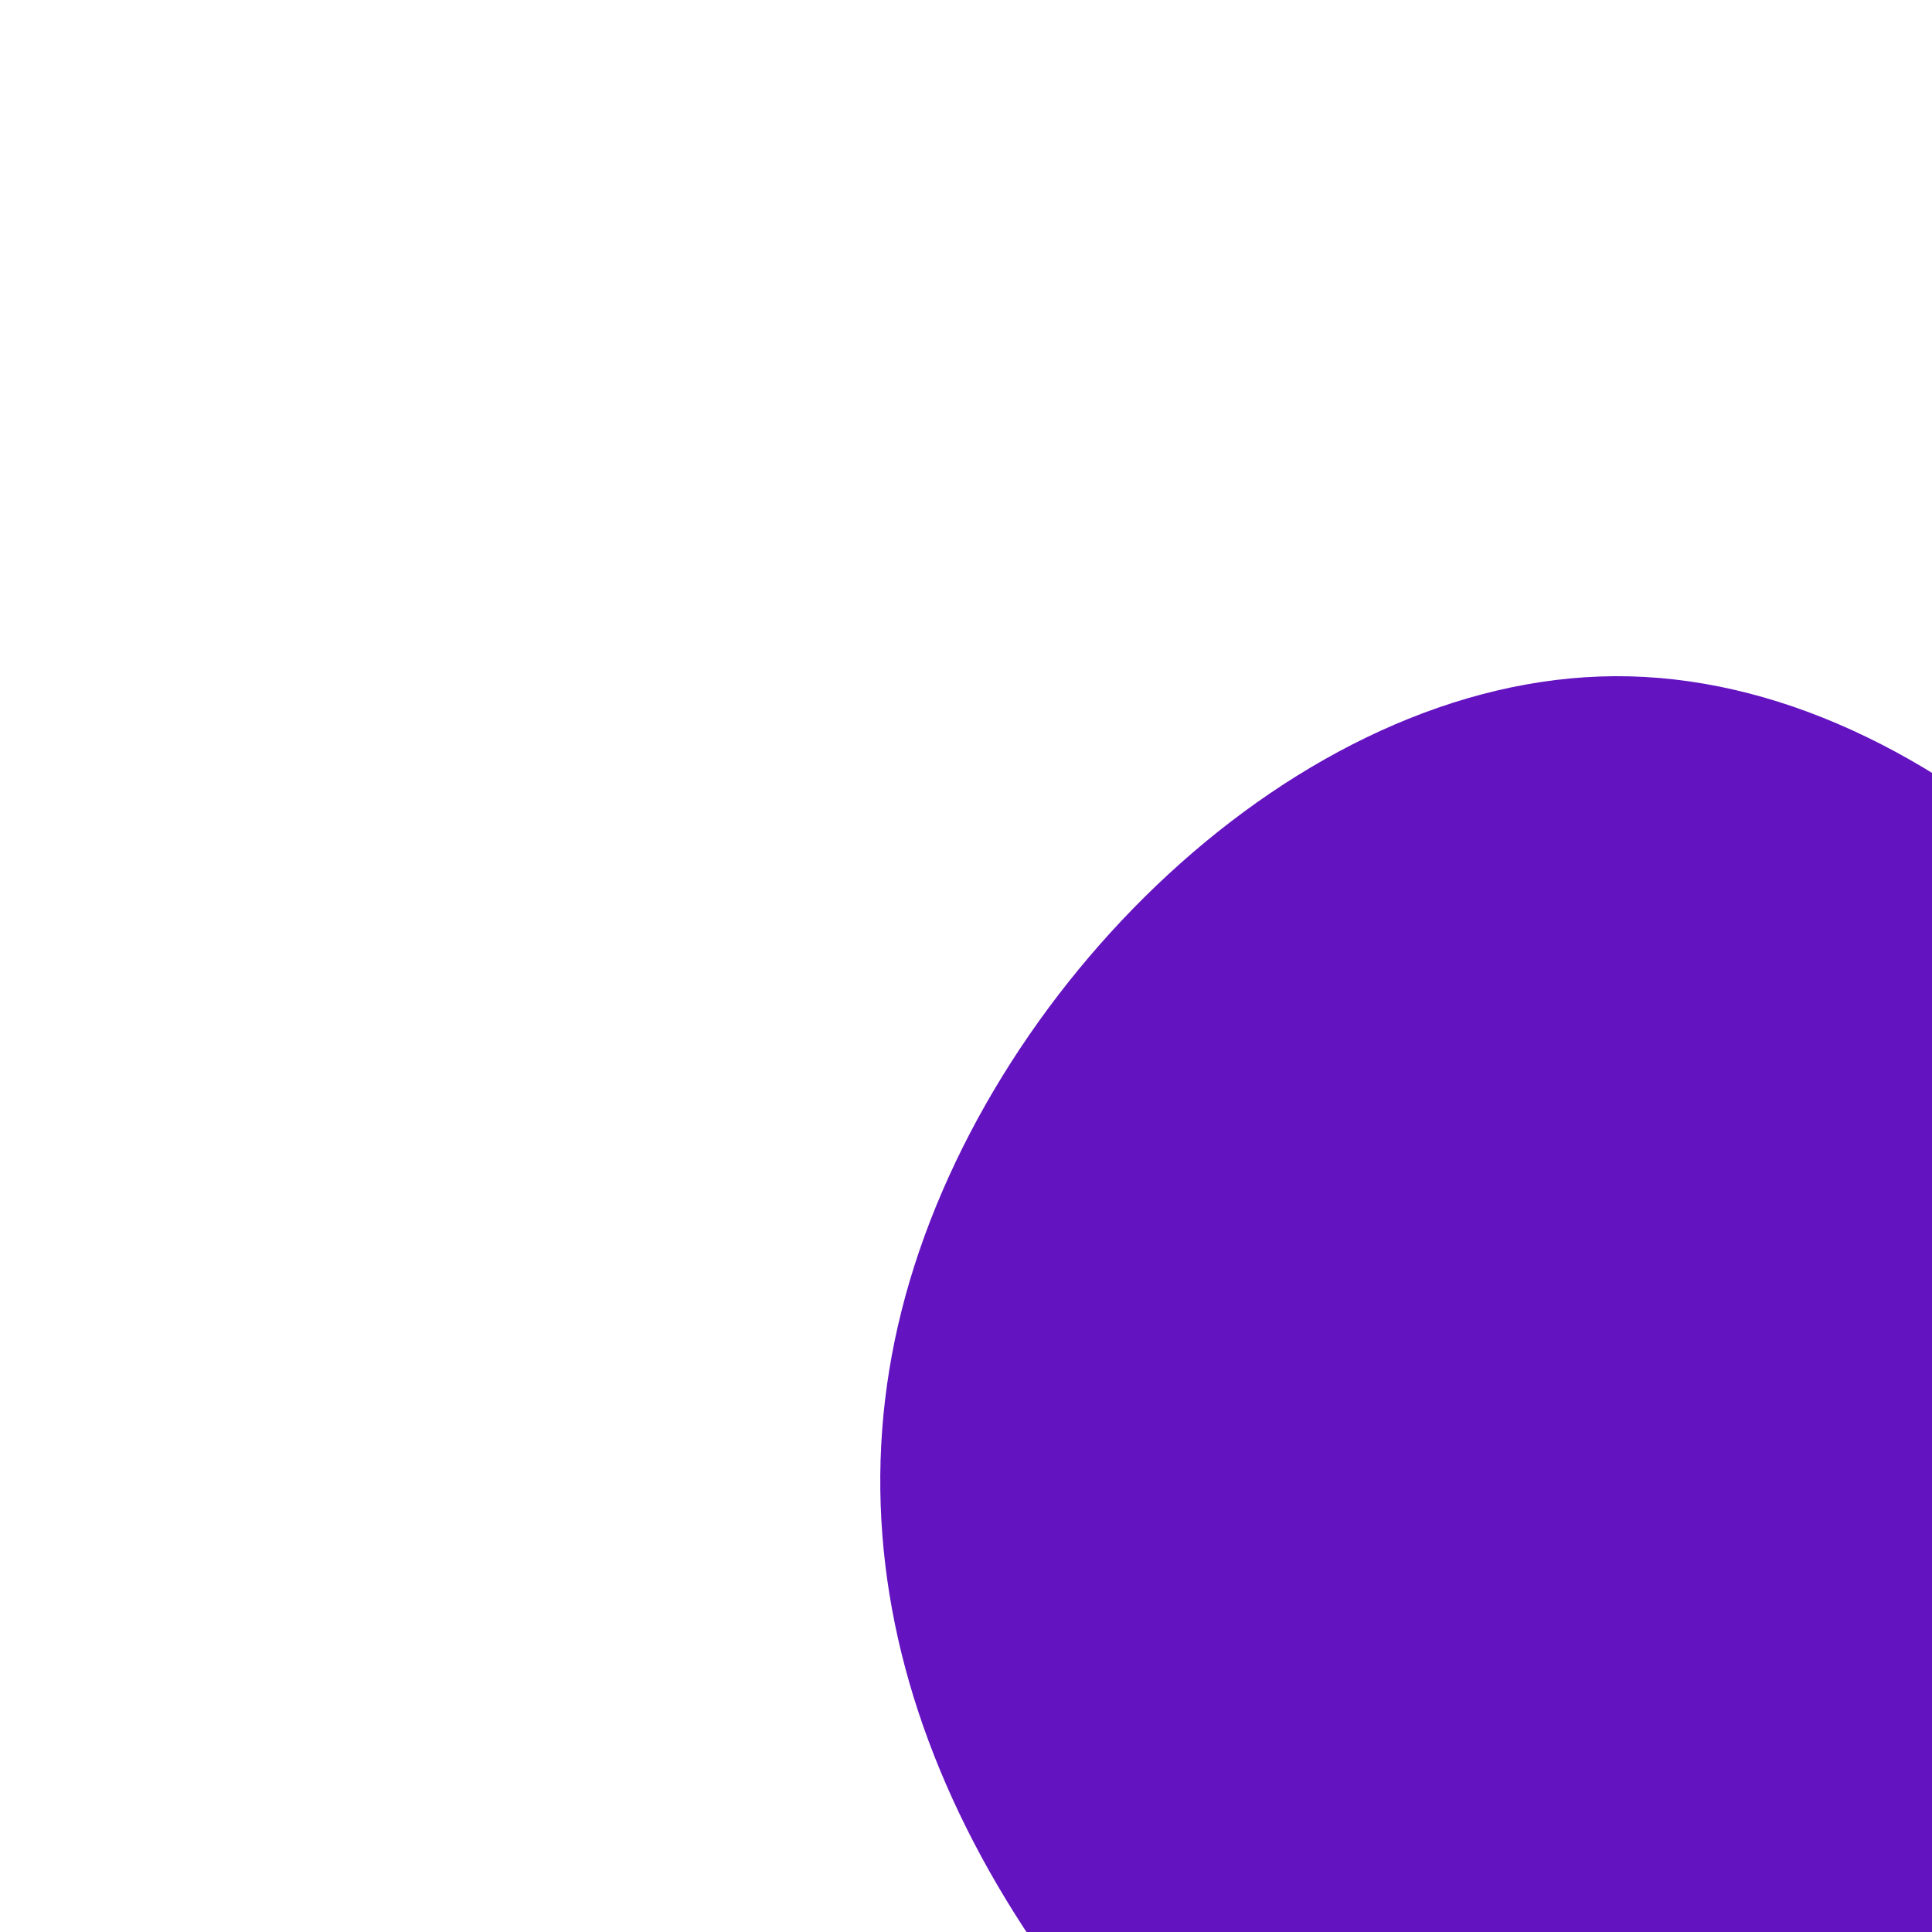
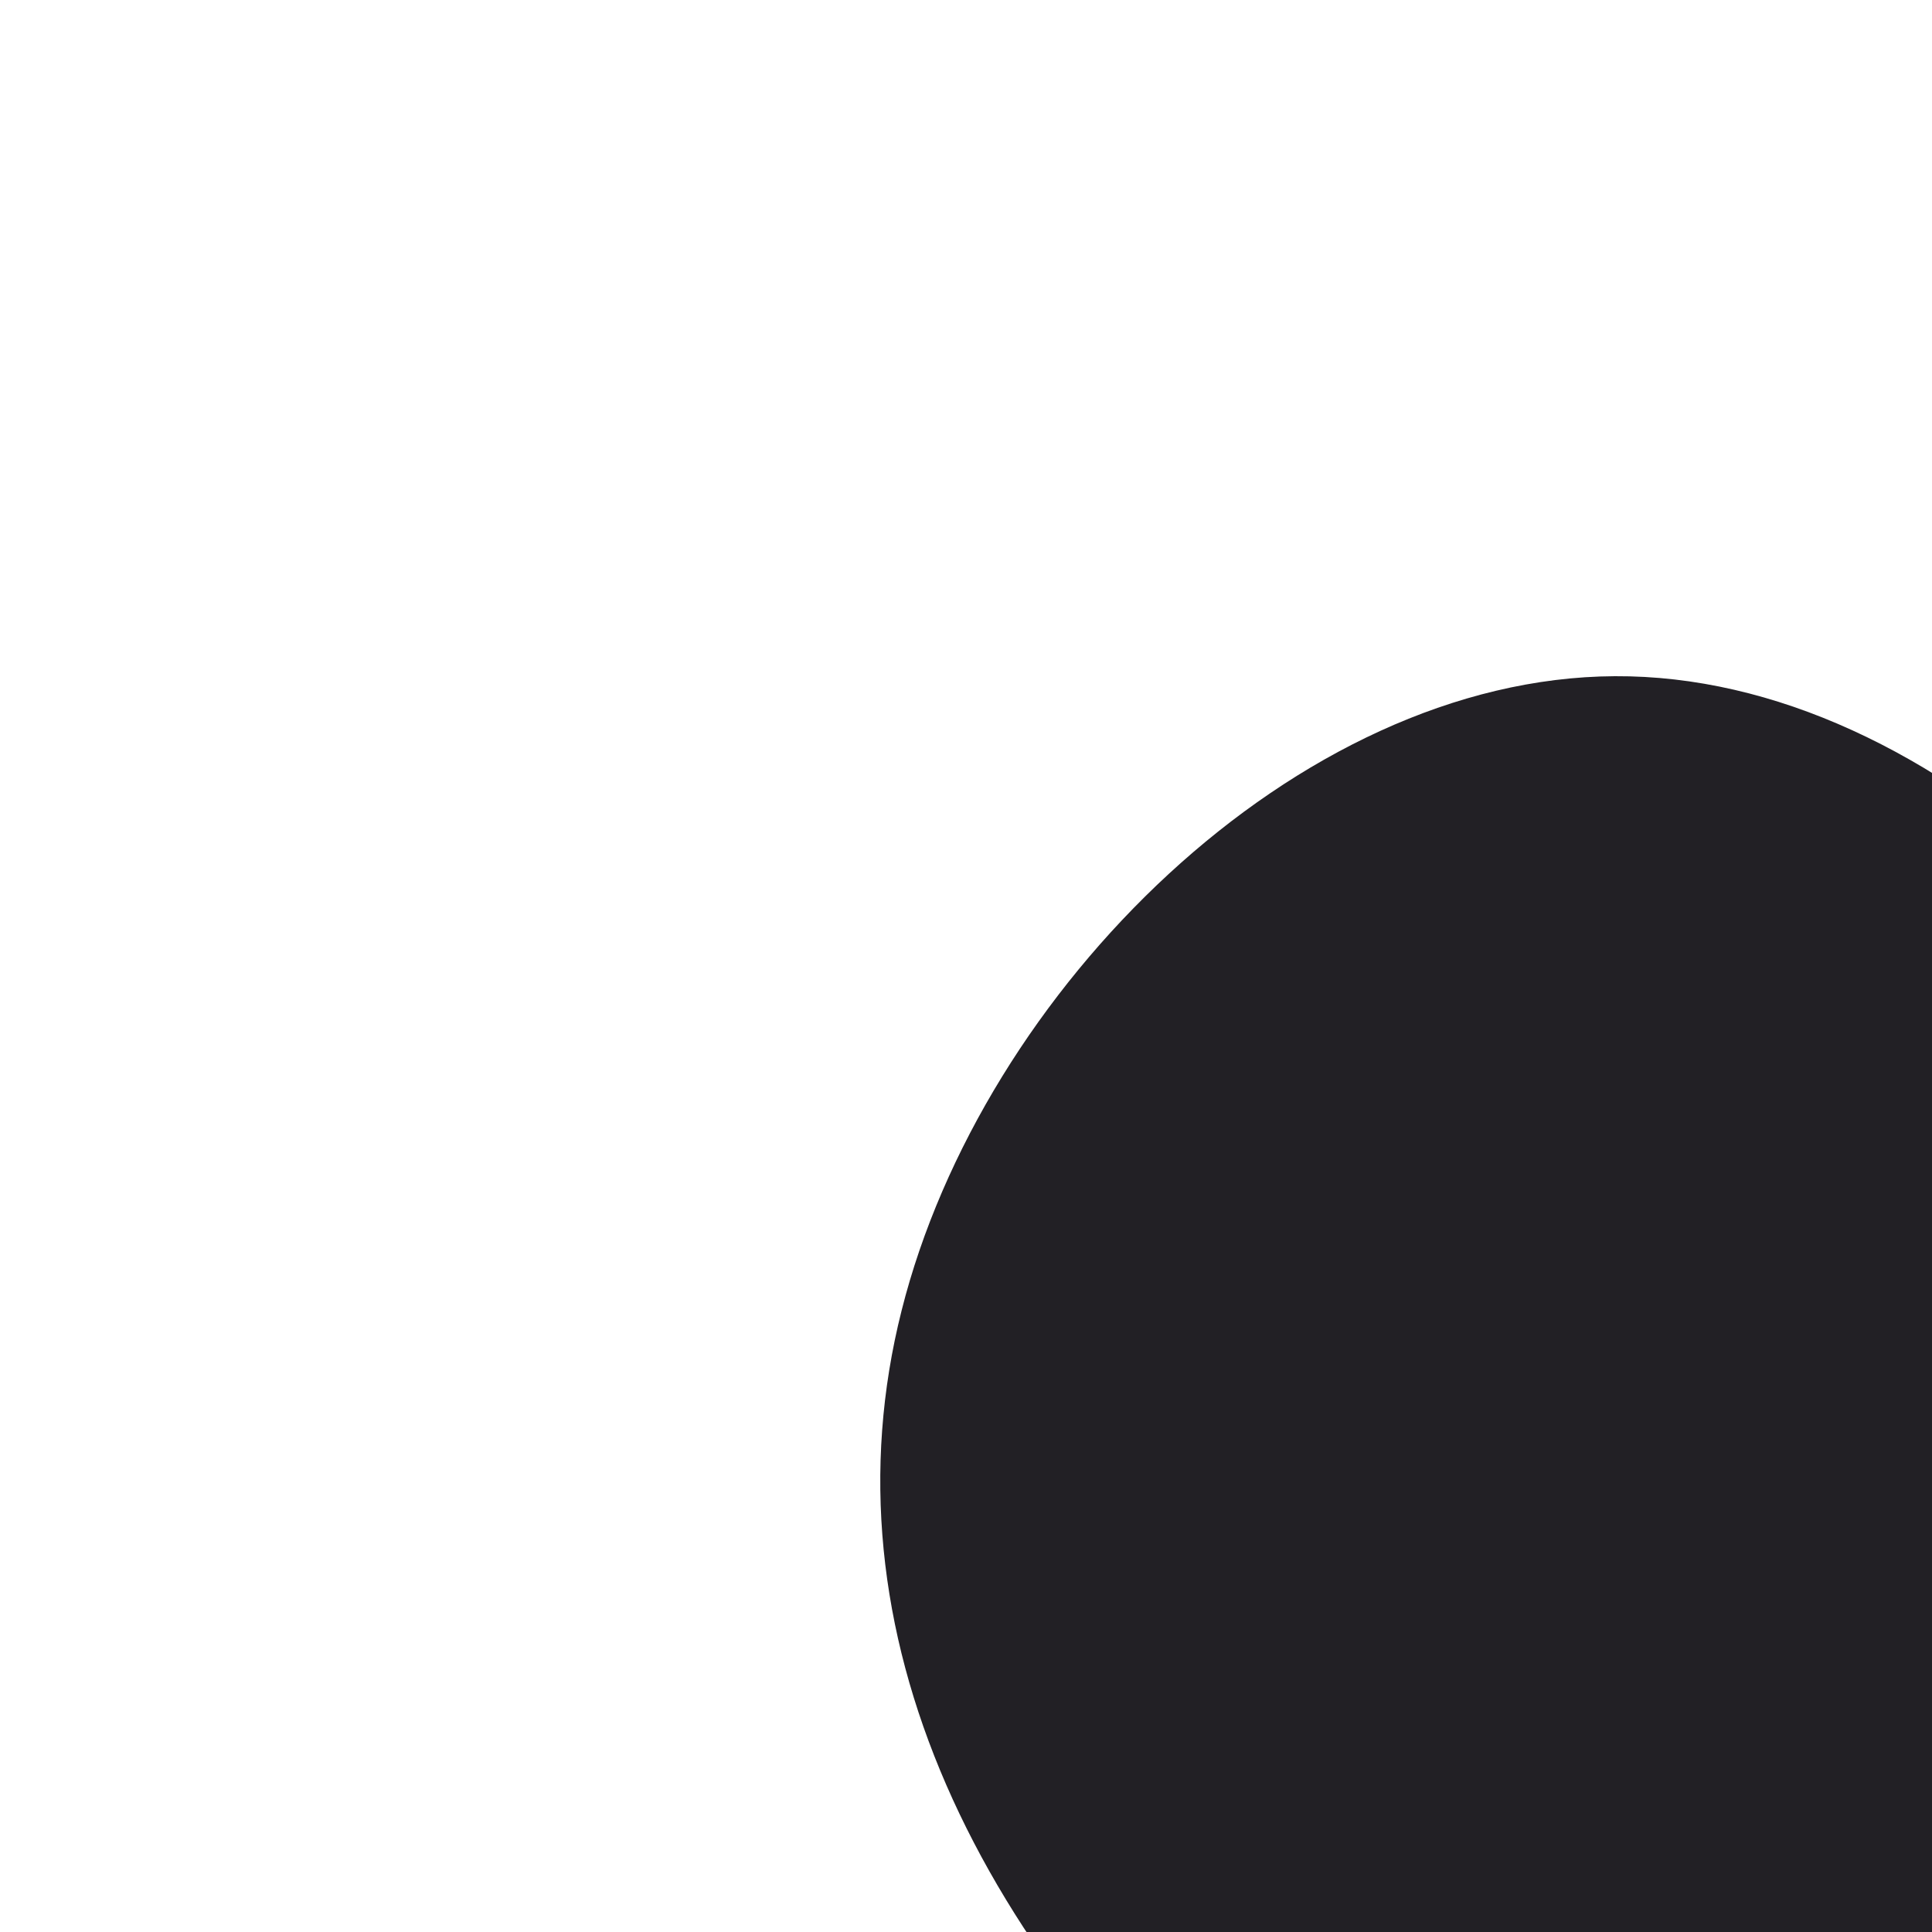
<svg xmlns="http://www.w3.org/2000/svg" viewBox="0 0 120 120">
-   <path fill="#6413c1" d="M50,-12.5C59.8,13.9,59.3,47.4,44.2,57.6C29.1,67.7,-0.5,54.6,-20,38C-39.6,21.3,-49,1.2,-44,-18.6C-39,-38.5,-19.5,-57.9,0.3,-58C20.1,-58.1,40.2,-38.9,50,-12.5Z" transform="translate(100 100)" />
+   <path fill="#222025" d="M50,-12.5C59.8,13.9,59.3,47.4,44.2,57.6C29.1,67.7,-0.5,54.6,-20,38C-39.6,21.3,-49,1.2,-44,-18.6C-39,-38.5,-19.5,-57.9,0.3,-58C20.1,-58.1,40.2,-38.9,50,-12.5Z" transform="translate(100 100)" />
</svg>
